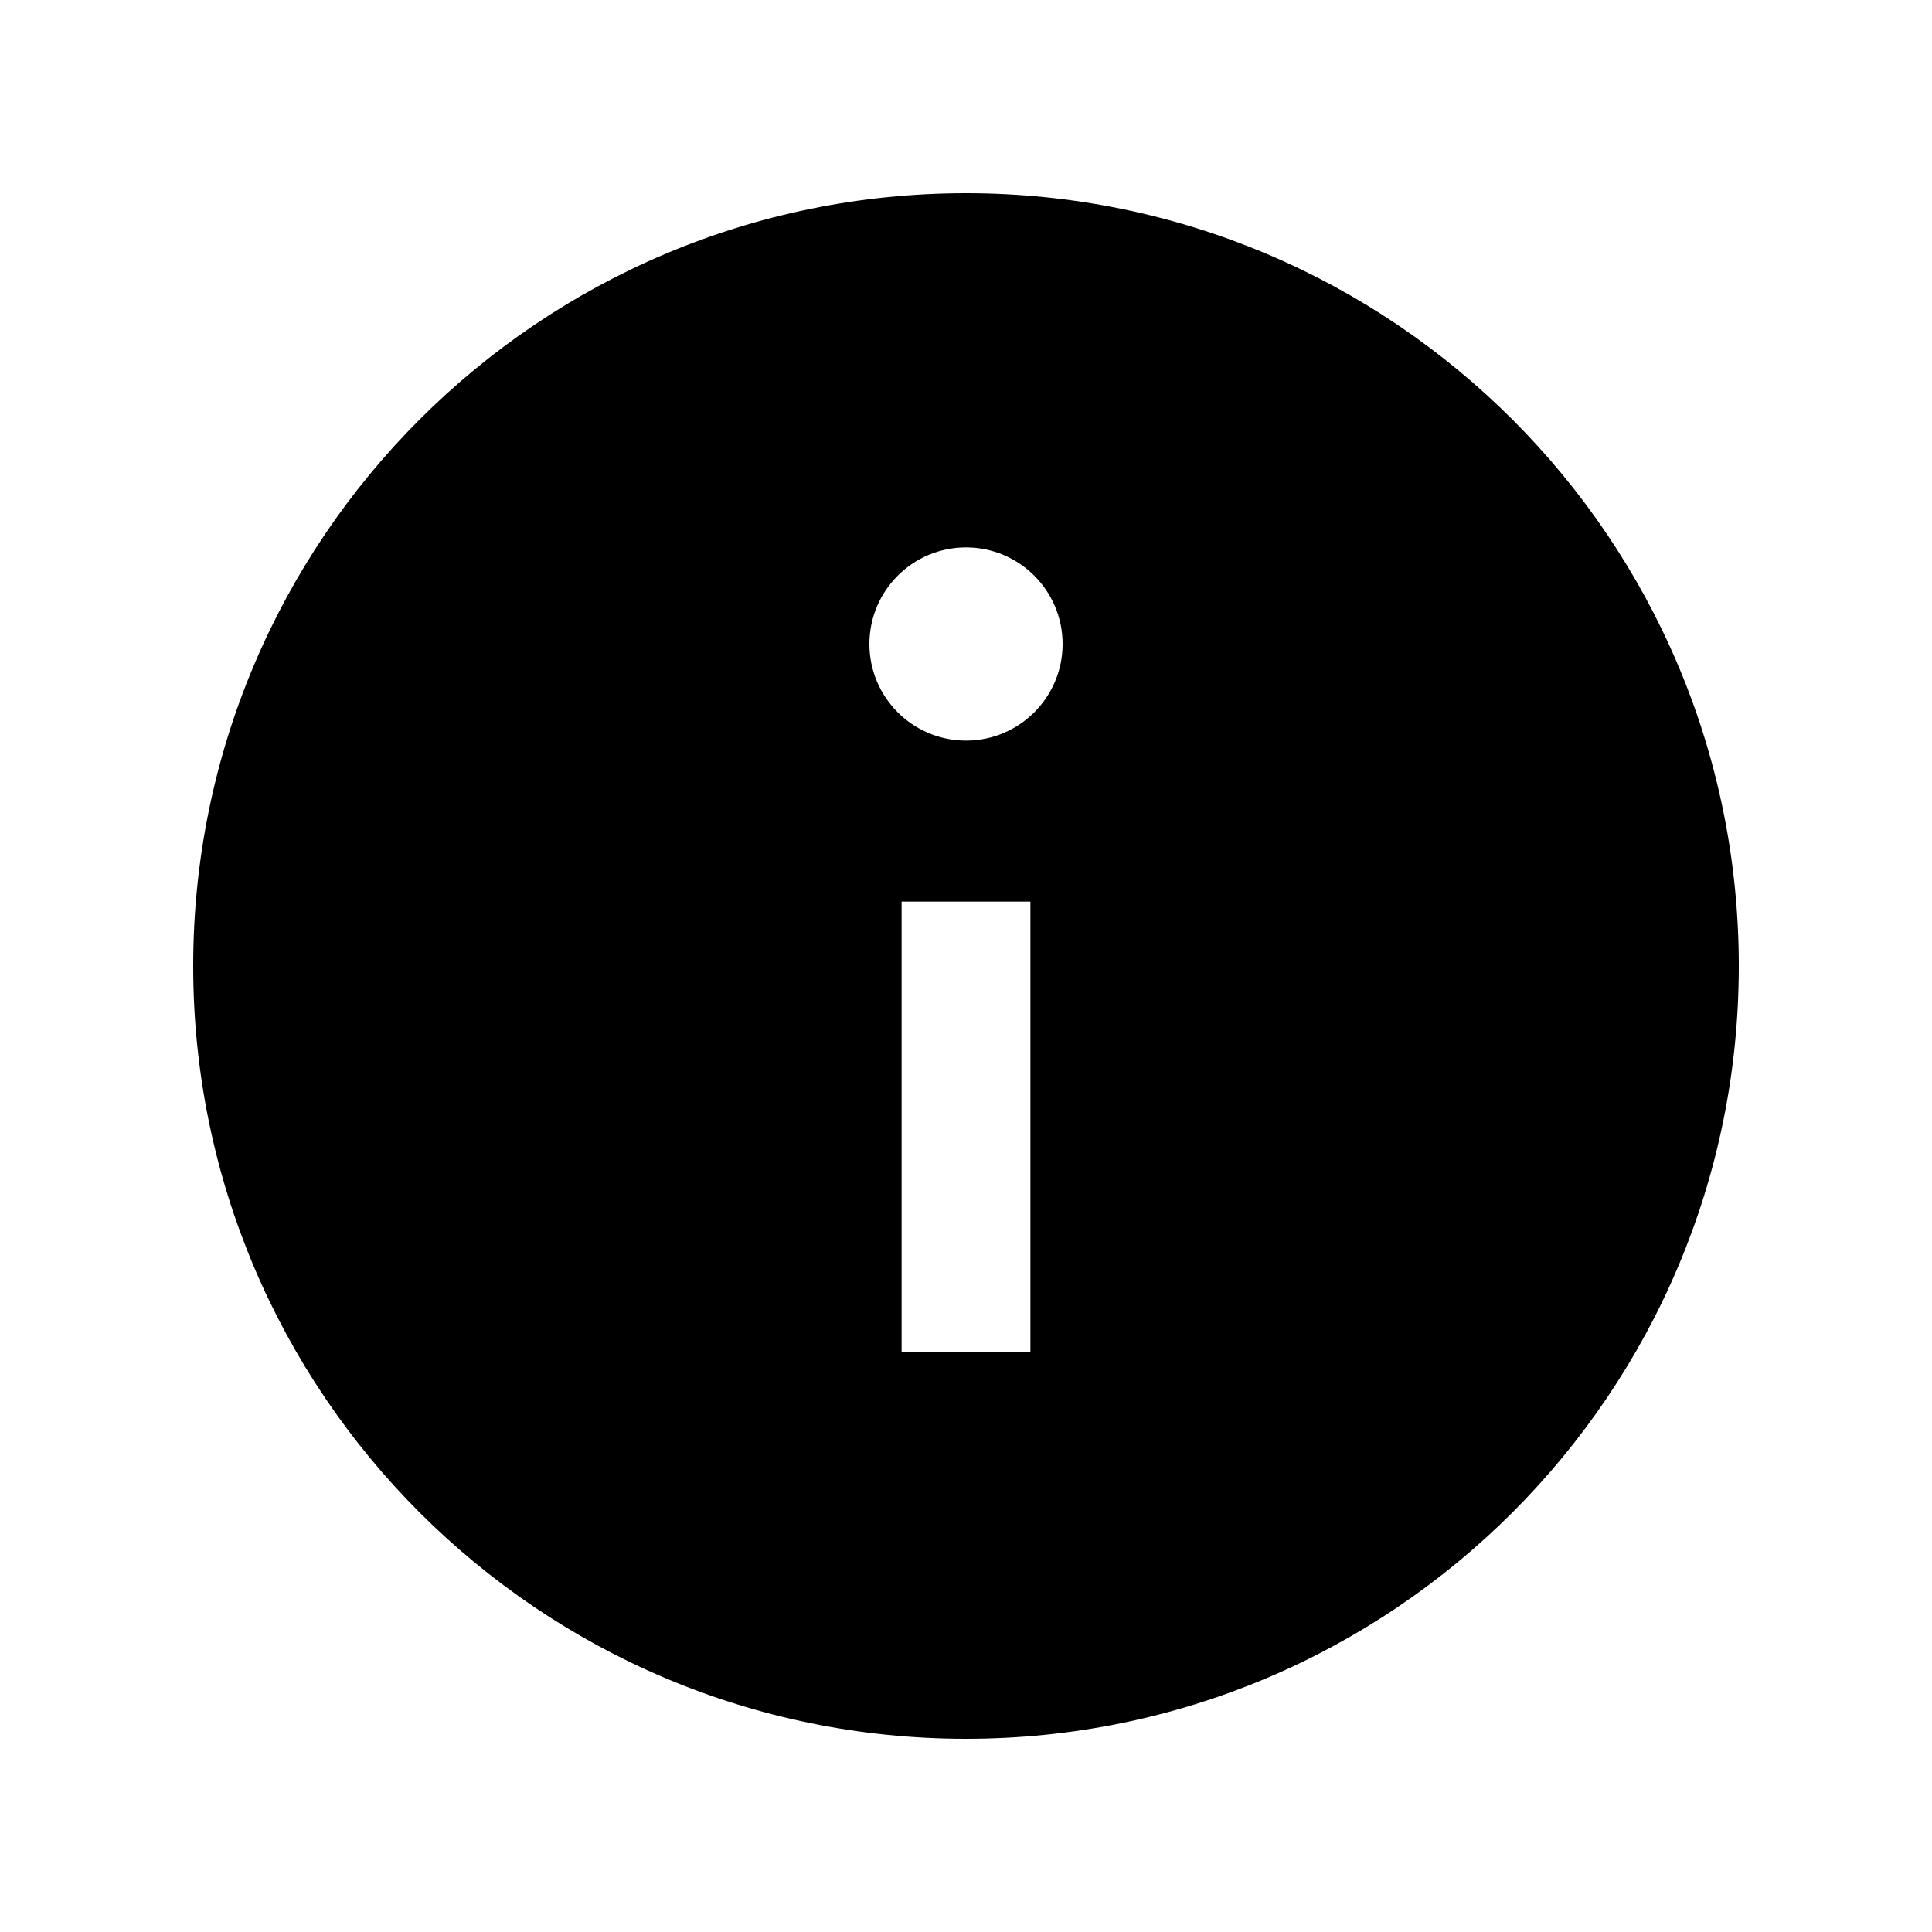
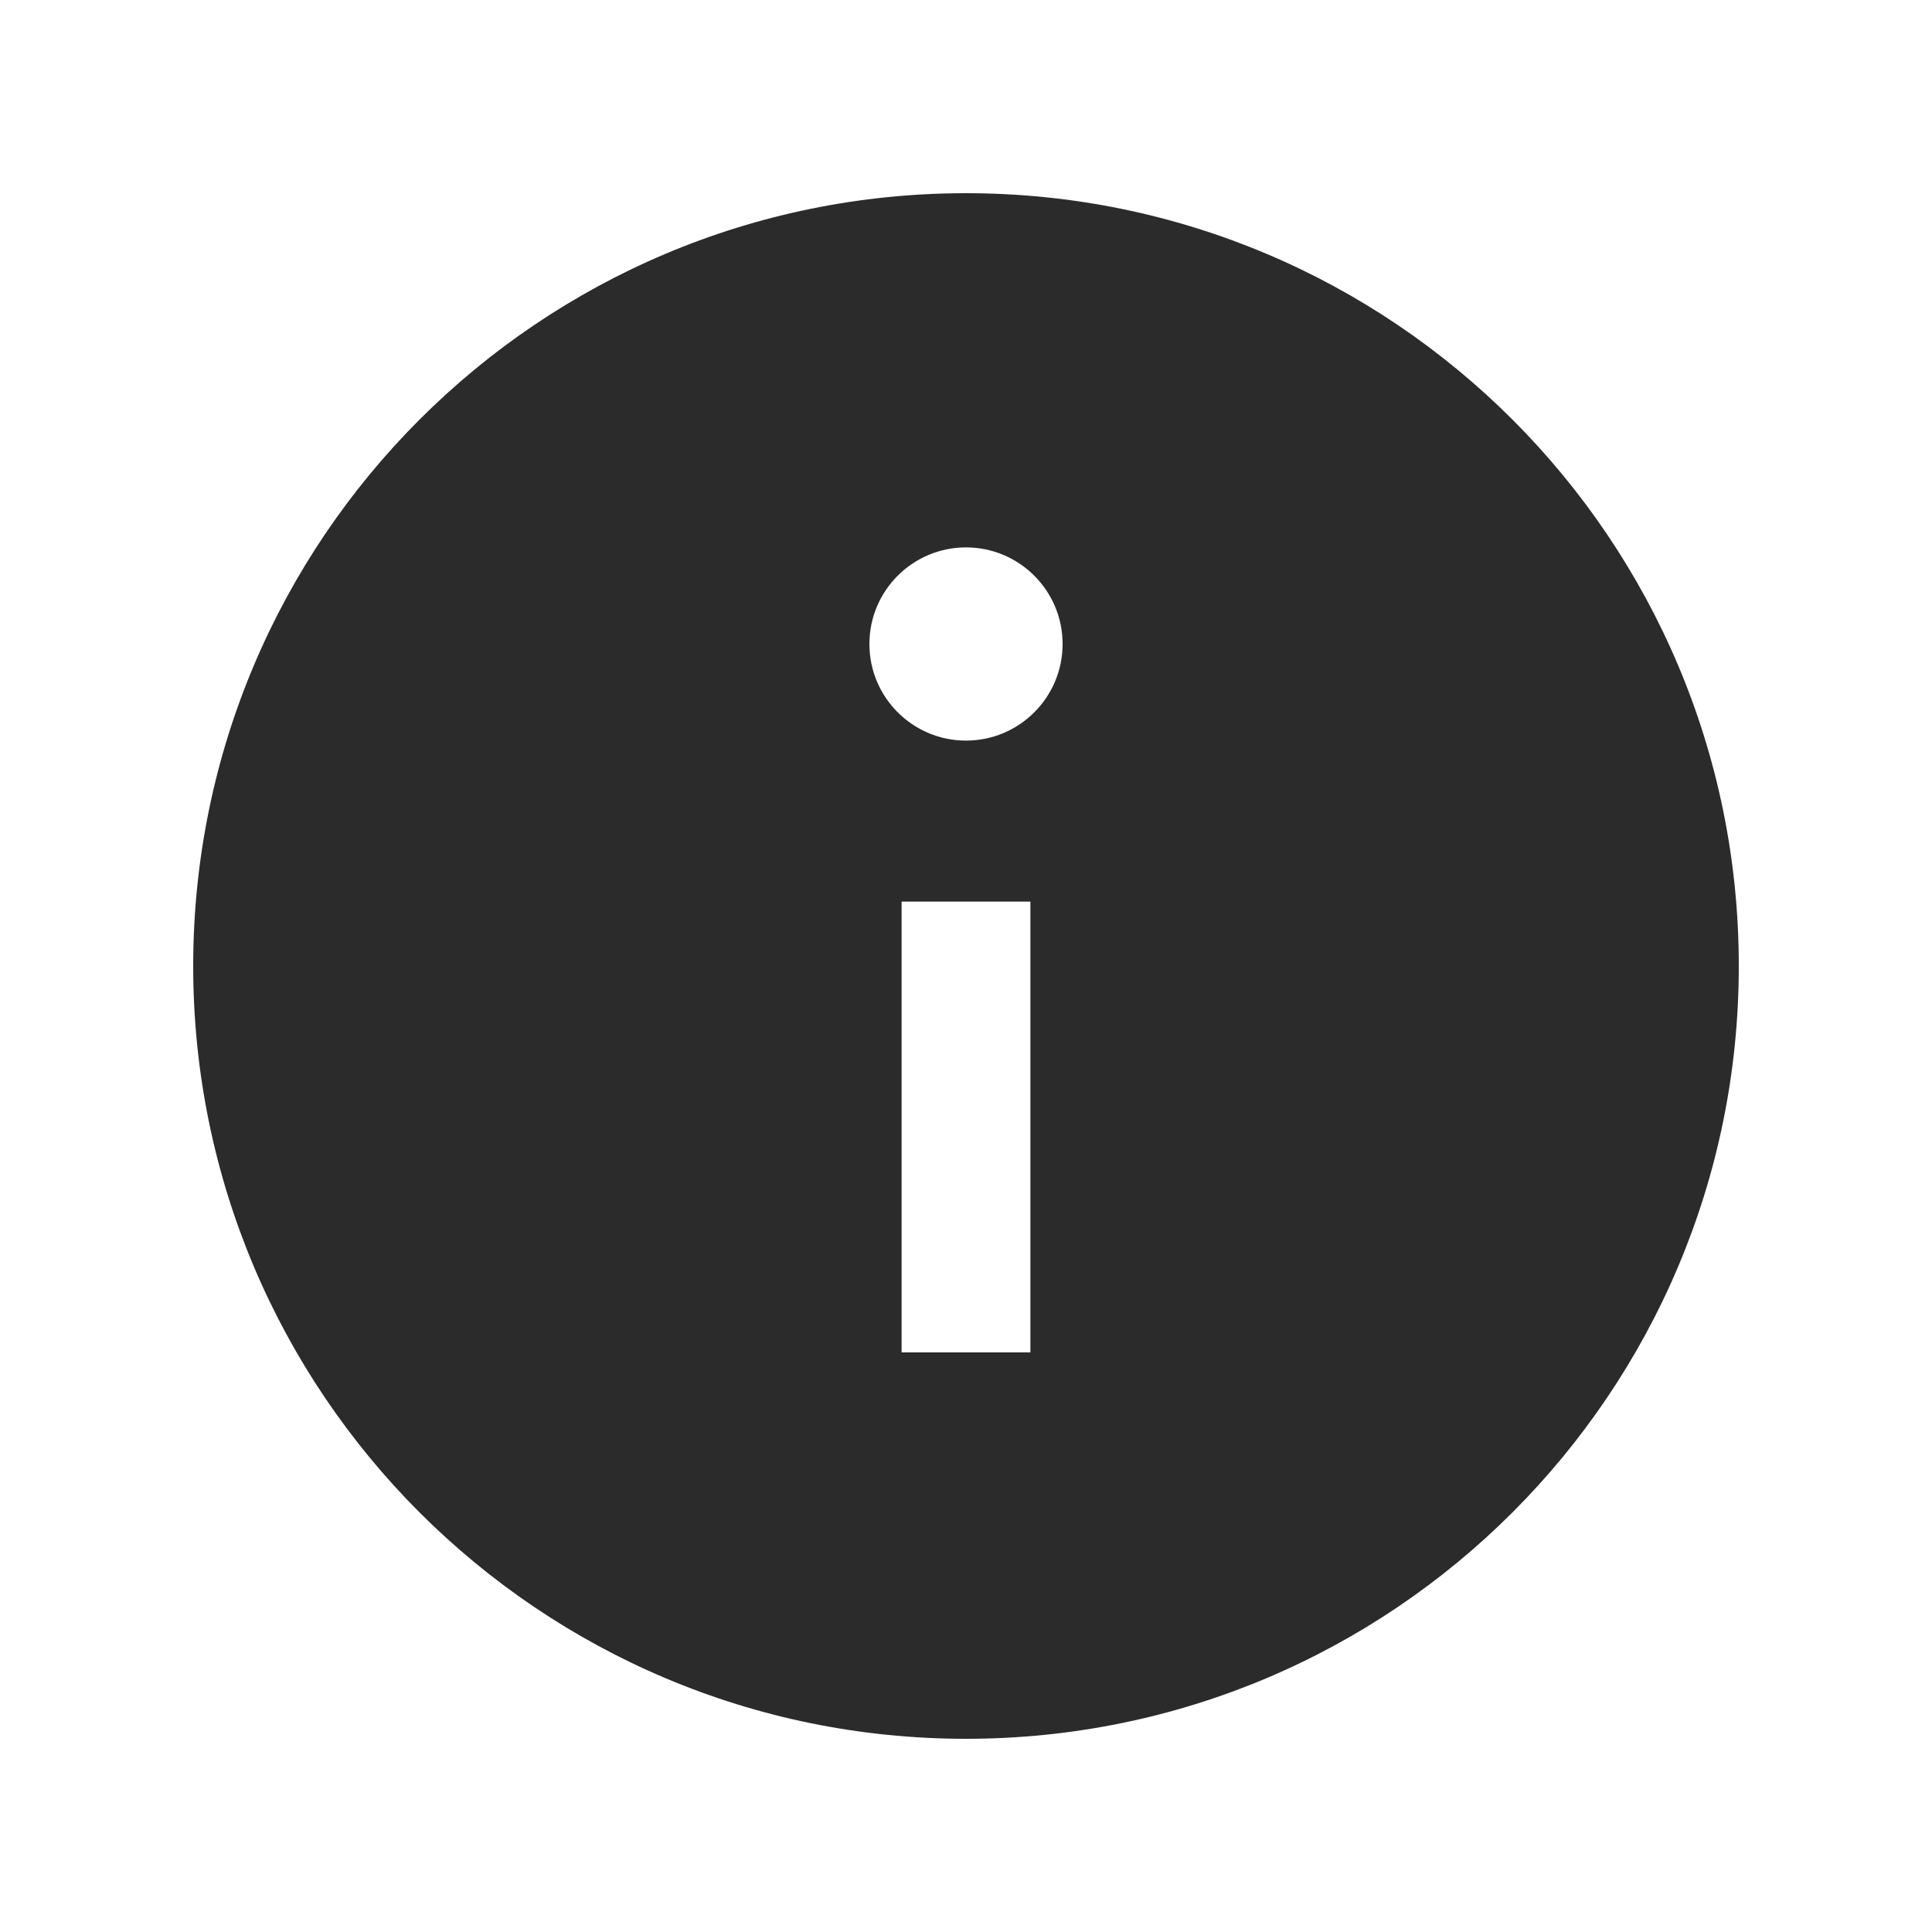
- <svg xmlns="http://www.w3.org/2000/svg" fill="#000000" viewBox="0 0 30 30" width="30px" height="30px">
+ <svg xmlns="http://www.w3.org/2000/svg" fill="#2b2b2b" viewBox="0 0 30 30" width="30px" height="30px">
  <path d="M15,3C8.373,3,3,8.373,3,15c0,6.627,5.373,12,12,12s12-5.373,12-12C27,8.373,21.627,3,15,3z M16,21h-2v-7h2V21z M15,11.5 c-0.828,0-1.5-0.672-1.5-1.5s0.672-1.5,1.5-1.5s1.5,0.672,1.5,1.5S15.828,11.5,15,11.5z" />
</svg>
